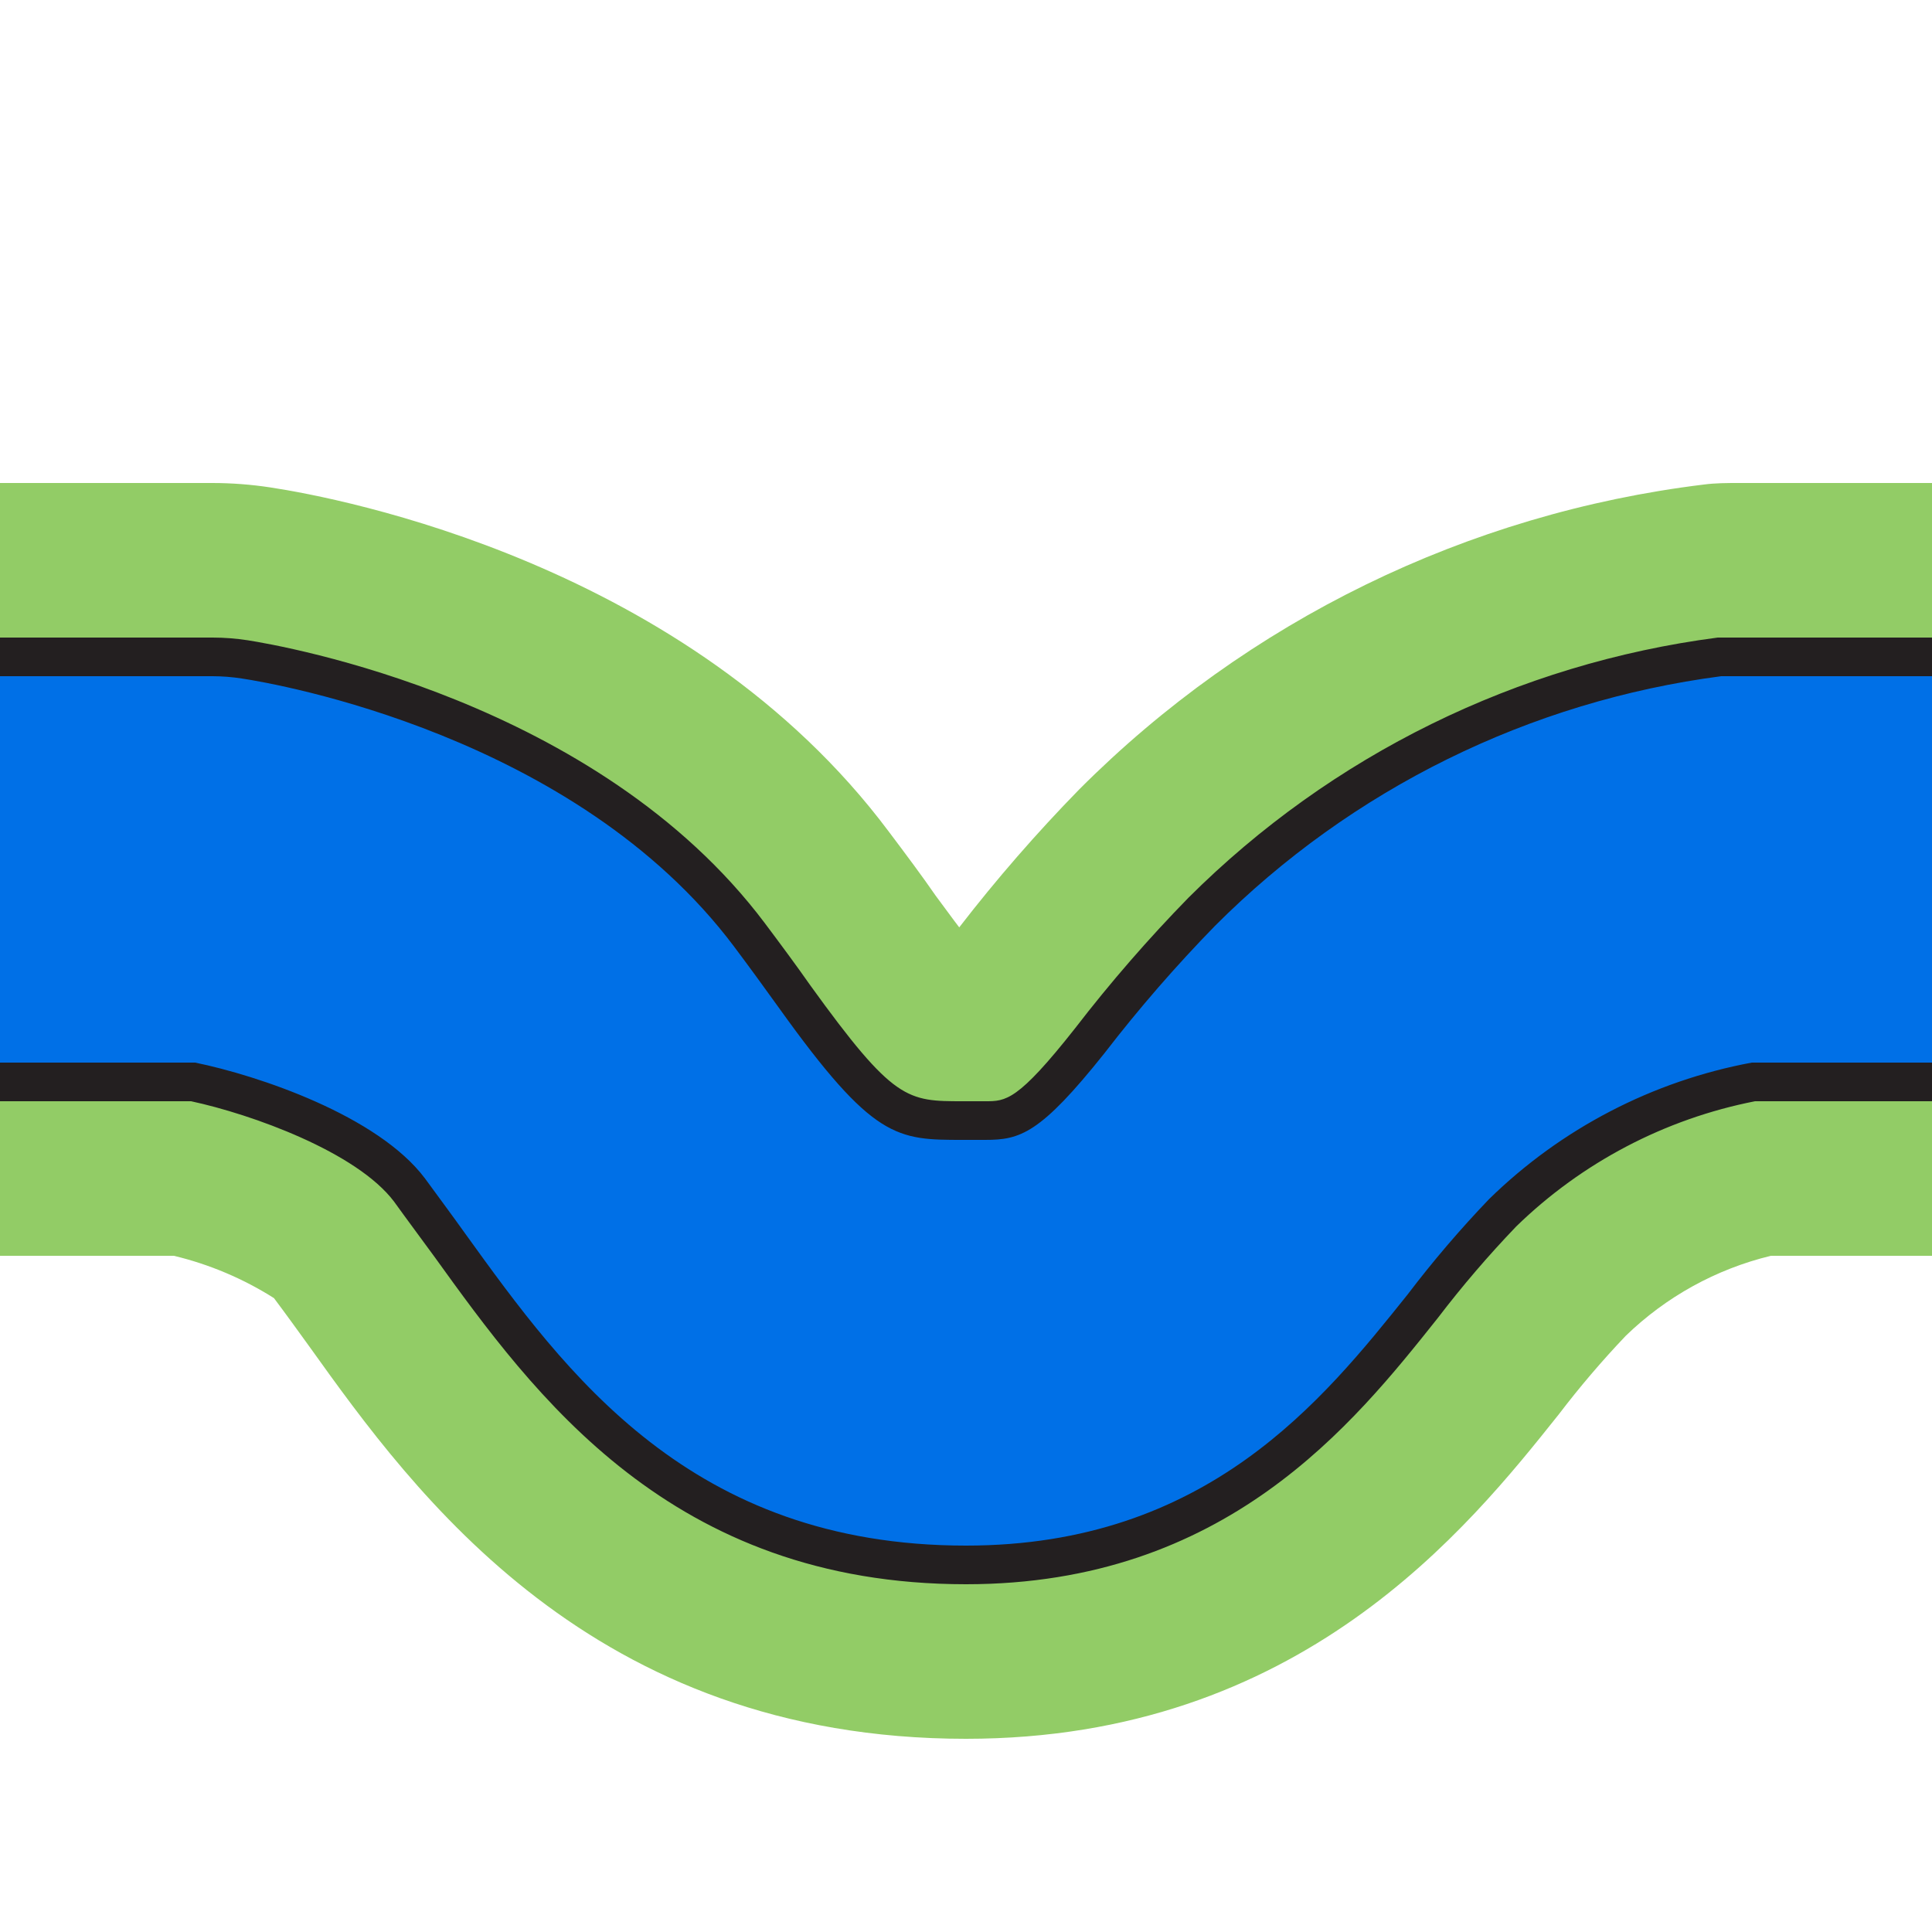
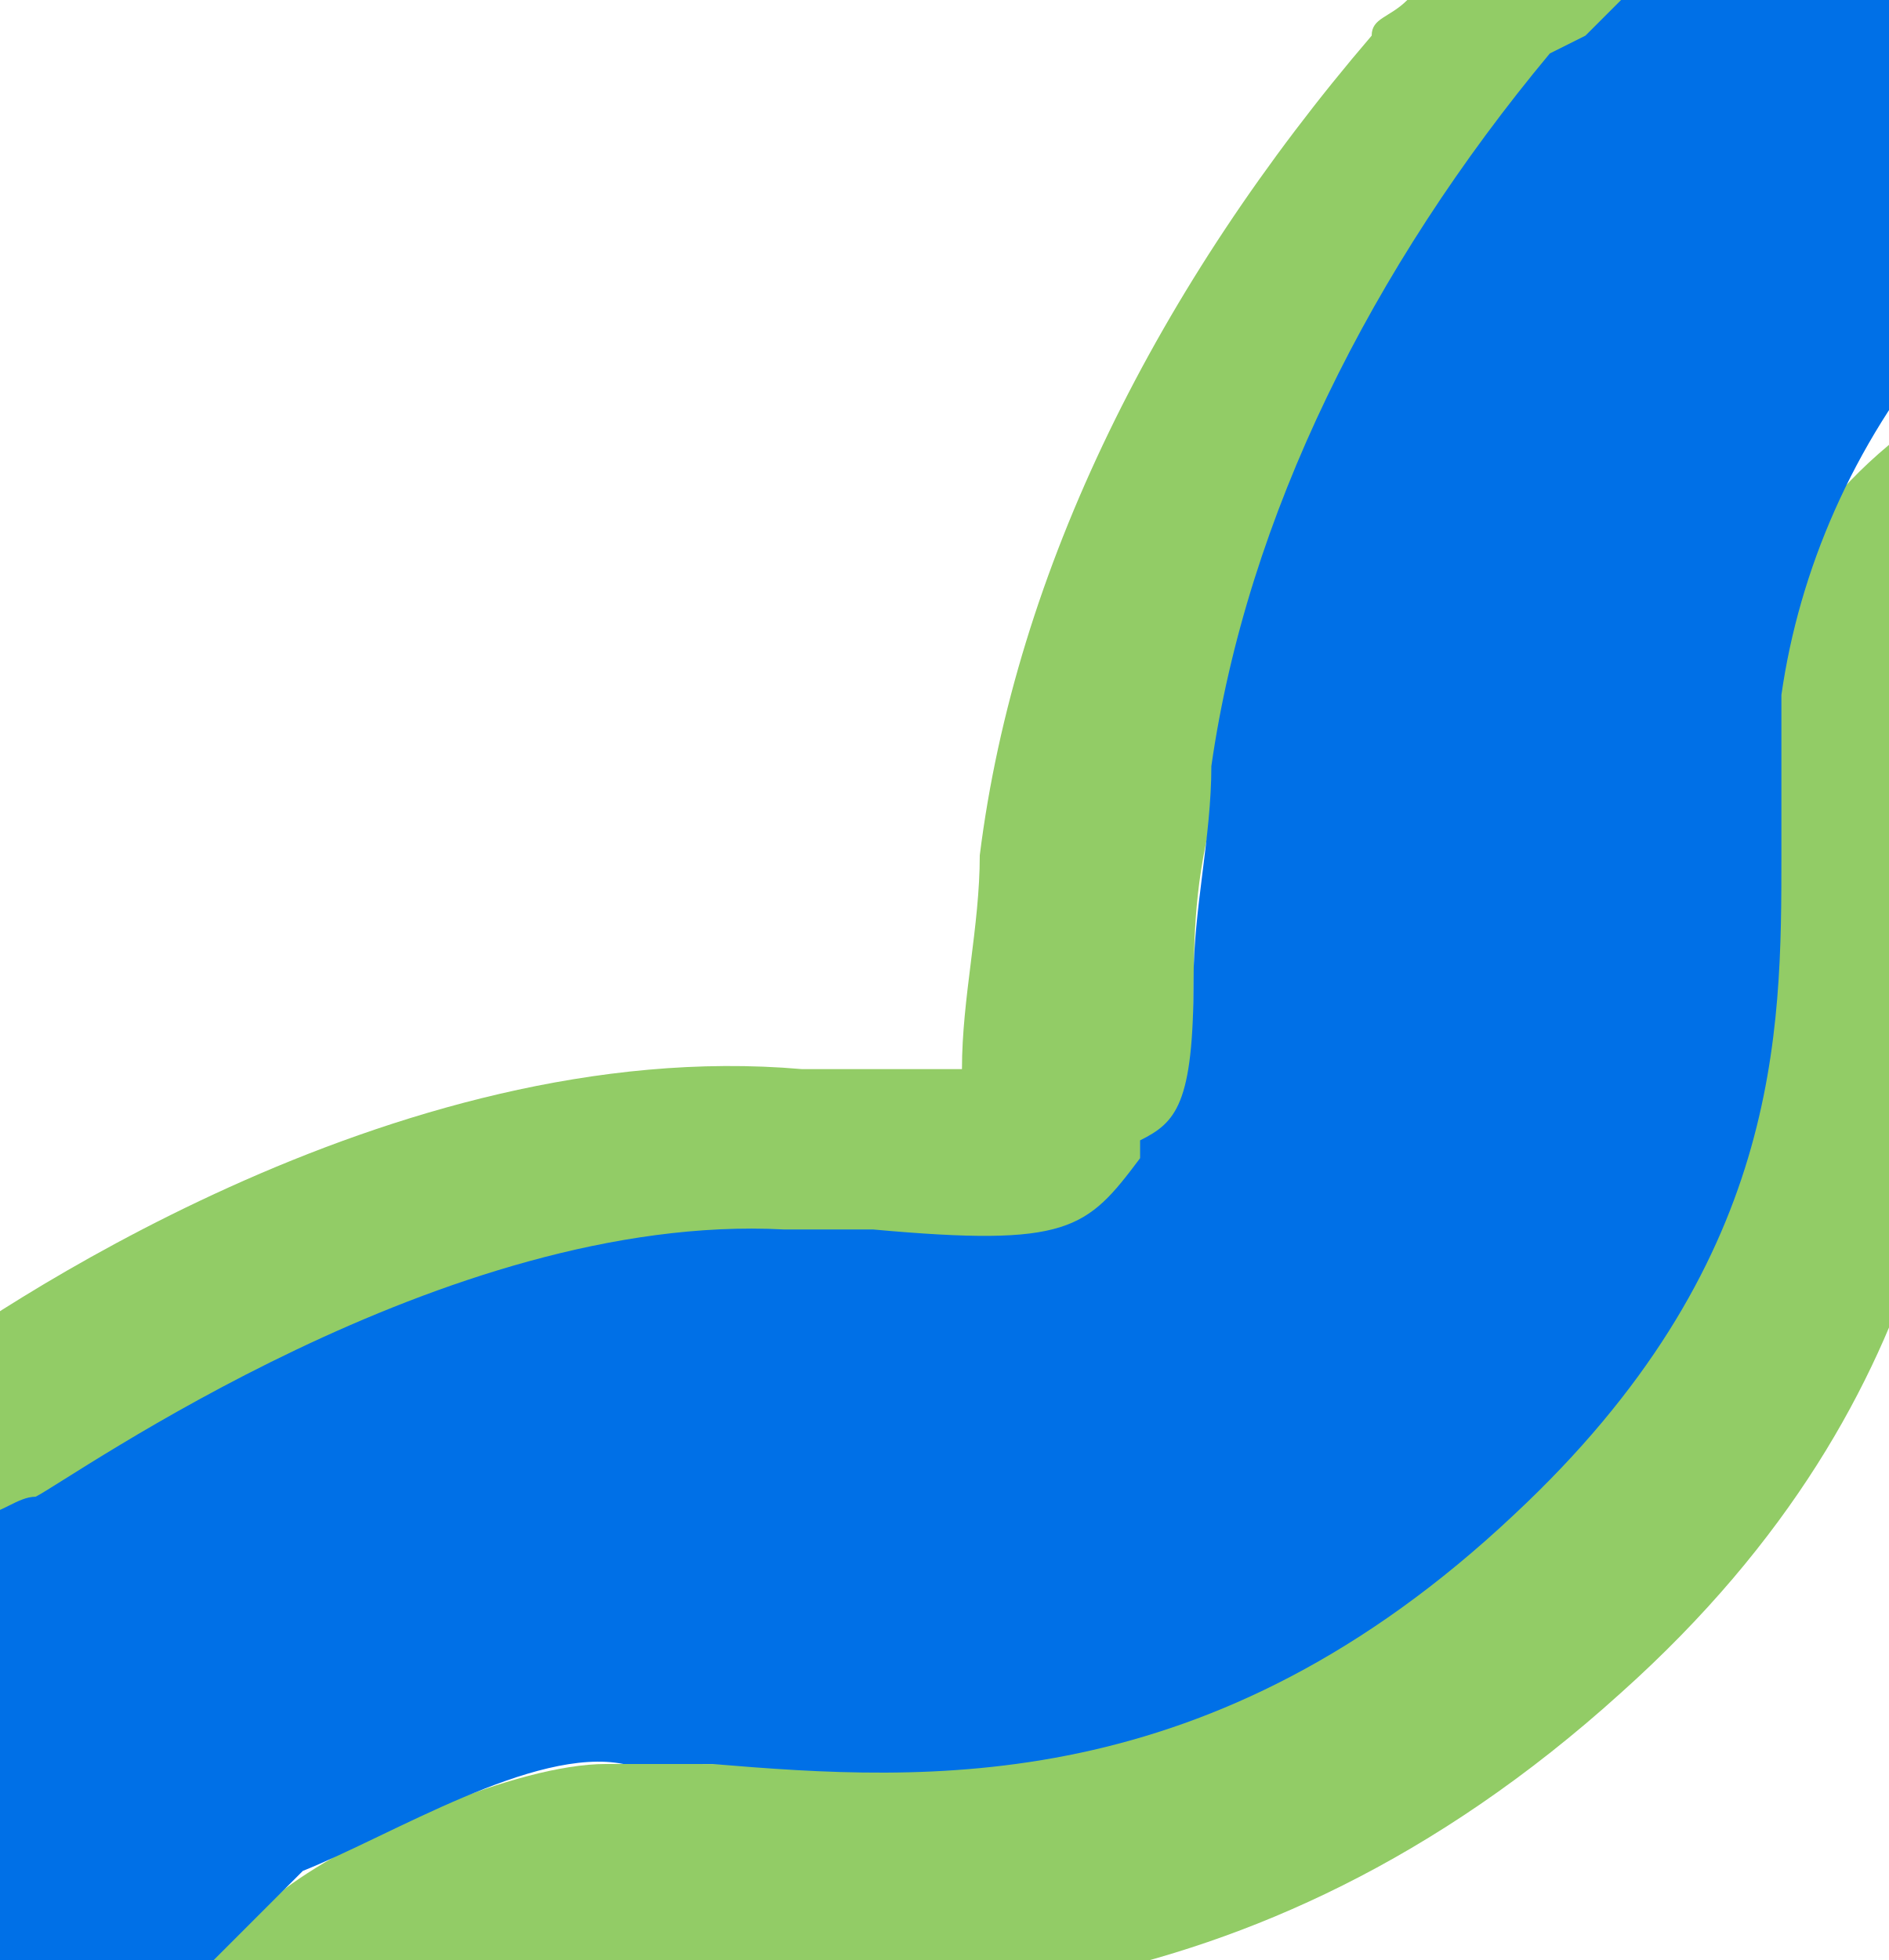
- <svg xmlns="http://www.w3.org/2000/svg" id="cfbefed2-9625-43b1-9429-cb113c74e0e8" data-name="iconos" width="100" height="100" viewBox="0 0 100 100">
-   <g>
-     <path d="M77.07,62.07A56.89,56.89,0,0,0,72.86,67C68.48,72.47,62.48,80,50,80c-14.27,0-20.72-8.94-25.9-16.12C23.43,62.94,22.73,62,22,61c-2.44-3.26-8.66-5.34-11.9-6H0V65H9a17.18,17.18,0,0,1,5.18,2.19c.63.84,1.25,1.7,1.85,2.53C21.46,77.31,30.62,90,50,90c17.3,0,26-10.92,30.68-16.79a49.09,49.09,0,0,1,3.46-4.06A16.31,16.31,0,0,1,91.66,65H100V55H90.67A26.33,26.33,0,0,0,77.07,62.07Z" fill="#92cc66" />
-     <path d="M90,25c-.6,0-1.21,0-1.81.08A55.1,55.1,0,0,0,55.86,40.86,81.45,81.45,0,0,0,49.65,48c-.34-.44-.74-1-1.22-1.64-.69-1-1.54-2.14-2.43-3.32C35.63,29.17,17.56,25.77,14,25.23A20.11,20.11,0,0,0,11,25H0V35H11a10,10,0,0,1,1.52.12C14.26,35.38,29.79,38.05,38,49c.81,1.08,1.58,2.14,2.32,3.17C45.21,59,46.42,59,49.85,59H51c1.8,0,2.84-.31,6.17-4.49a74.65,74.65,0,0,1,5.72-6.59A45.34,45.34,0,0,1,89.09,35q.45,0,.91,0h10V25Z" fill="#92cc66" />
-   </g>
-   <path d="M100,34H90q-.5,0-1,0A46.4,46.4,0,0,0,62.22,47.22a75.41,75.41,0,0,0-5.79,6.67C53.15,58,52.36,58,51,58H49.85c-3.15,0-4.09,0-8.72-6.41-.75-1-1.52-2.1-2.33-3.19-8.45-11.27-24.34-14-26.13-14.27A11,11,0,0,0,11,34H0V56H10c3.38.71,9.08,2.76,11.21,5.6.73,1,1.42,1.93,2.09,2.86C28.61,71.83,35.22,81,50,81c13,0,19.13-7.75,23.64-13.41a56.2,56.2,0,0,1,4.13-4.82,25.52,25.52,0,0,1,13-6.78H100Z" fill="#0070e7" />
-   <path d="M90,33c-.36,0-.73,0-1.09,0a47.47,47.47,0,0,0-27.4,13.47,76.26,76.26,0,0,0-5.86,6.75C52.67,57,52.06,57,51,57H49.85c-2.9,0-3.58,0-7.91-6-.7-1-1.5-2.08-2.34-3.2-8.69-11.58-25-14.38-26.78-14.66A12.07,12.07,0,0,0,11,33H0v2H11a10,10,0,0,1,1.52.12C14.26,35.38,29.79,38.05,38,49c.81,1.08,1.58,2.14,2.32,3.17C45.21,59,46.42,59,49.85,59H51c1.8,0,2.84-.31,6.17-4.49a74.65,74.65,0,0,1,5.72-6.59A45.34,45.34,0,0,1,89.09,35q.45,0,.91,0h10V33ZM77.07,62.07A56.89,56.89,0,0,0,72.86,67C68.48,72.47,62.48,80,50,80c-14.27,0-20.72-8.94-25.9-16.12C23.43,62.94,22.73,62,22,61c-2.44-3.26-8.66-5.34-11.9-6H0v2H9.89c3.13.67,8.58,2.63,10.51,5.2.72,1,1.41,1.92,2.08,2.84C27.64,72.2,34.71,82,50,82c13.45,0,20.05-8.29,24.42-13.78a55.43,55.43,0,0,1,4.06-4.74A24.48,24.48,0,0,1,90.84,57H100V55H90.67A26.33,26.33,0,0,0,77.07,62.07Z" fill="#231f20" />
+ <svg xmlns="http://www.w3.org/2000/svg" version="1.1" id="special-site" x="0px" y="0px" viewBox="0 0 10.6 11" style="enable-background:new 0 0 10.6 11;" xml:space="preserve">
+   <style type="text/css">
+ 	.st0{fill:#92CC66;}
+ 	.st1{fill:#0070E7;}
+ </style>
+   <path class="st0" d="M9.6,4.4c0,0.3,0,0.6,0,0.8c0,0.9,0,2.1-1.4,3.4C6.6,10,5.1,9.9,3.9,9.9c-0.2,0-0.3,0-0.5,0  c-0.5,0-1.4,0.4-1.8,0.7l-1.1,1l0.9,0.8l1-0.9c0.2-0.1,0.5-0.3,0.8-0.3c0.1,0,0.3,0,0.4,0c1.3,0.1,3.4,0.2,5.5-1.7  c1.9-1.7,1.9-3.5,2-4.5c0-0.2,0-0.5,0-0.7c0.1-0.4,0.2-0.8,0.5-1.1l0.9-0.8l-0.9-0.8l-1,0.9C10,3,9.7,3.7,9.6,4.4z" />
+   <path class="st0" d="M7.9,0C7.8,0.1,7.7,0.1,7.7,0.2c-1.2,1.4-2,3-2.2,4.6c0,0.4-0.1,0.8-0.1,1.2C5.3,6,5.2,6,5.1,6  c-0.2,0-0.4,0-0.6,0C2.2,5.8-0.1,7.4-0.5,7.7C-0.6,7.8-0.8,7.9-0.9,8l-1.2,1.1l0.9,0.8L0,8.8C0,8.7,0.1,8.7,0.2,8.6  c0.2-0.2,2.2-1.5,4-1.4c0.2,0,0.4,0,0.5,0c1.1,0.1,1.3,0,1.6-0.4l0.1-0.1c0.2-0.2,0.3-0.3,0.3-1c0-0.4,0-0.7,0.1-1.1  C7,3.3,7.6,2,8.6,0.9l0.1-0.1l1.1-1L9-1L7.9,0z" />
+   <path class="st1" d="M10-0.9L8.9,0.2L8.7,0.3c-1,1.2-1.7,2.6-1.9,4c0,0.4-0.1,0.8-0.1,1.2c0,0.7-0.1,0.8-0.3,0.9L6.4,6.5  C6.1,6.9,6,7,4.9,6.9c-0.2,0-0.4,0-0.5,0c-1.9-0.1-4,1.4-4.2,1.5C0.1,8.4,0,8.5-0.1,8.5l-1.2,1.2l1.9,1.9l1.1-1.1  C2.2,10.3,3,9.8,3.5,9.9c0.2,0,0.3,0,0.5,0c1.2,0.1,2.8,0.2,4.5-1.4c1.5-1.4,1.5-2.7,1.5-3.7c0-0.3,0-0.6,0-0.9  c0.1-0.7,0.4-1.4,0.9-2l1-1L10-0.9z" />
</svg>
